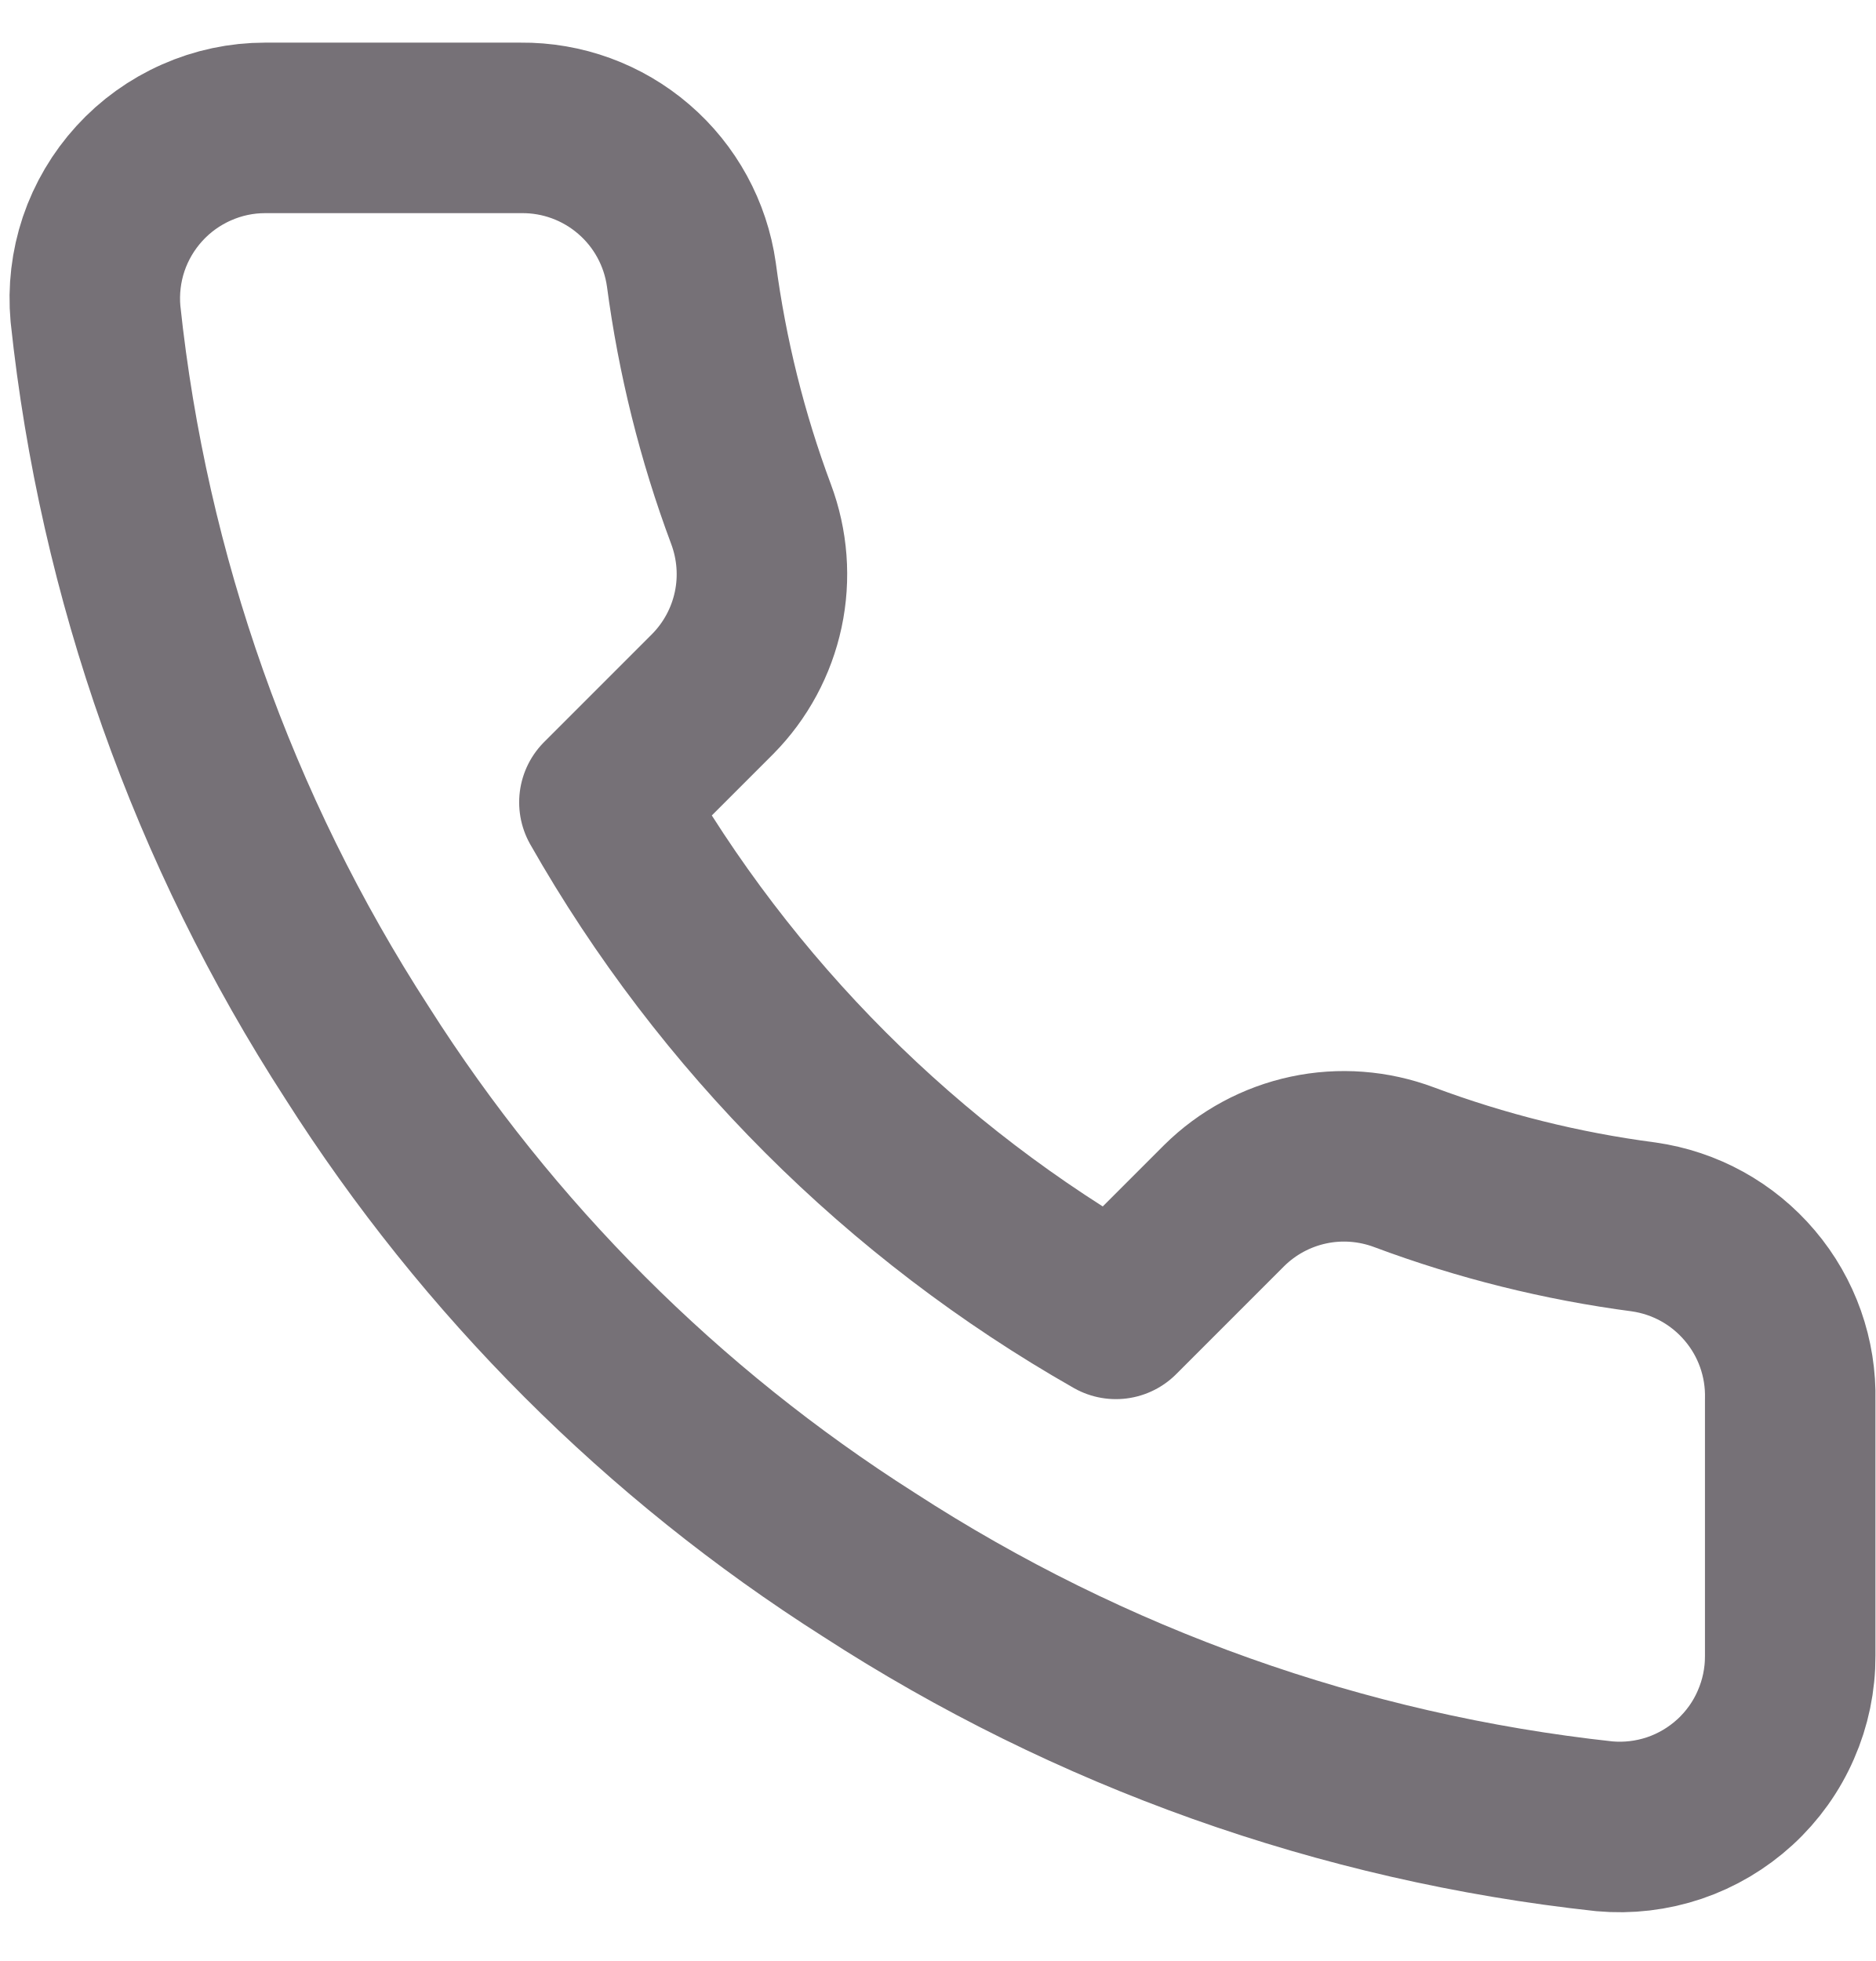
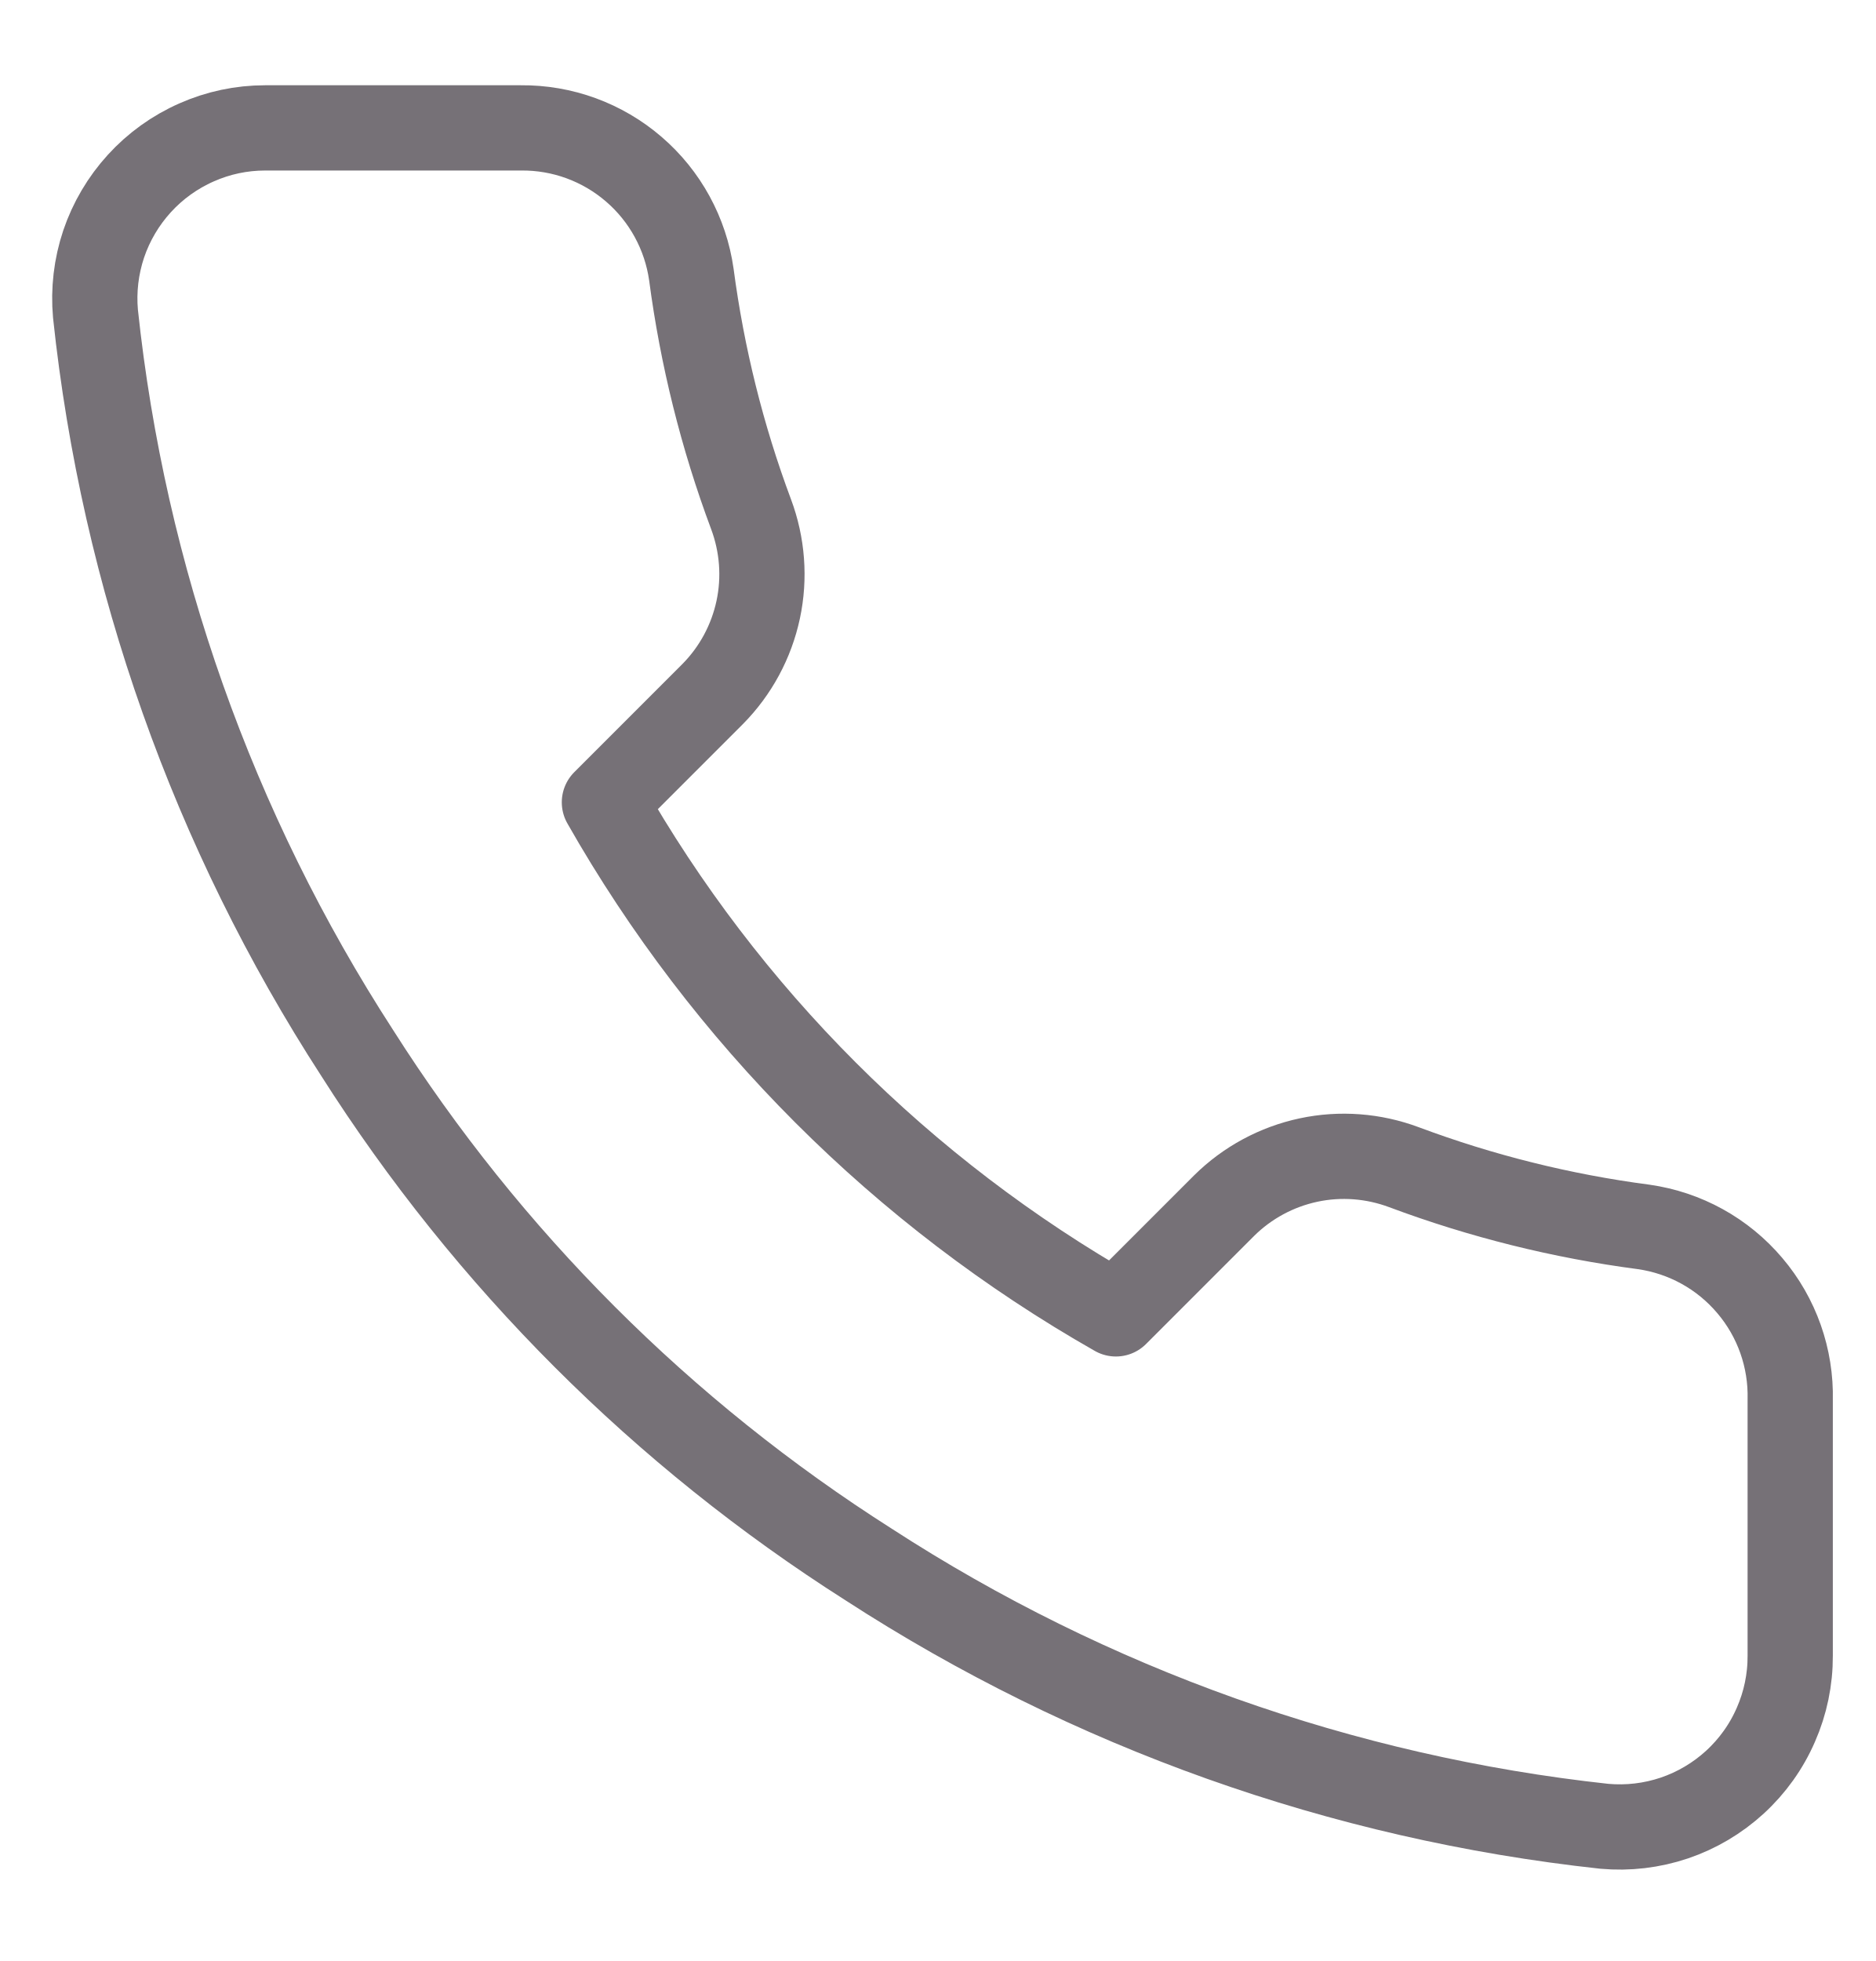
<svg xmlns="http://www.w3.org/2000/svg" width="22" height="23" viewBox="0 0 22 23" fill="none">
-   <path d="M21 16.42V19.42C21.001 19.699 20.944 19.974 20.832 20.229C20.721 20.485 20.557 20.714 20.352 20.902C20.147 21.09 19.904 21.234 19.641 21.323C19.377 21.412 19.097 21.445 18.82 21.42C15.743 21.086 12.787 20.034 10.19 18.35C7.774 16.815 5.725 14.766 4.19 12.35C2.5 9.741 1.448 6.771 1.12 3.68C1.095 3.404 1.128 3.125 1.216 2.862C1.305 2.599 1.448 2.357 1.635 2.152C1.822 1.947 2.05 1.783 2.304 1.671C2.558 1.558 2.832 1.5 3.11 1.5H6.11C6.595 1.495 7.066 1.667 7.434 1.984C7.802 2.3 8.042 2.74 8.11 3.22C8.237 4.18 8.471 5.123 8.81 6.03C8.944 6.388 8.974 6.777 8.894 7.151C8.814 7.525 8.629 7.868 8.36 8.14L7.09 9.41C8.513 11.914 10.586 13.986 13.09 15.41L14.36 14.14C14.632 13.871 14.975 13.686 15.349 13.606C15.723 13.526 16.112 13.556 16.47 13.69C17.377 14.029 18.32 14.264 19.28 14.39C19.766 14.459 20.209 14.703 20.526 15.078C20.844 15.452 21.012 15.93 21 16.42Z" stroke="#767177" stroke-width="2" stroke-linecap="round" stroke-linejoin="round" />
+   <path d="M21 16.42V19.42C21.001 19.699 20.944 19.974 20.832 20.229C20.721 20.485 20.557 20.714 20.352 20.902C20.147 21.09 19.904 21.234 19.641 21.323C19.377 21.412 19.097 21.445 18.82 21.42C15.743 21.086 12.787 20.034 10.19 18.35C7.774 16.815 5.725 14.766 4.19 12.35C2.5 9.741 1.448 6.771 1.12 3.68C1.095 3.404 1.128 3.125 1.216 2.862C1.305 2.599 1.448 2.357 1.635 2.152C1.822 1.947 2.05 1.783 2.304 1.671C2.558 1.558 2.832 1.5 3.11 1.5H6.11C6.595 1.495 7.066 1.667 7.434 1.984C7.802 2.3 8.042 2.74 8.11 3.22C8.237 4.18 8.471 5.123 8.81 6.03C8.944 6.388 8.974 6.777 8.894 7.151C8.814 7.525 8.629 7.868 8.36 8.14L7.09 9.41C8.513 11.914 10.586 13.986 13.09 15.41L14.36 14.14C14.632 13.871 14.975 13.686 15.349 13.606C15.723 13.526 16.112 13.556 16.47 13.69C17.377 14.029 18.32 14.264 19.28 14.39C19.766 14.459 20.209 14.703 20.526 15.078C20.844 15.452 21.012 15.93 21 16.42Z" stroke="#767177" strokeWidth="2" strokeLinecap="round" stroke-linejoin="round" />
</svg>
